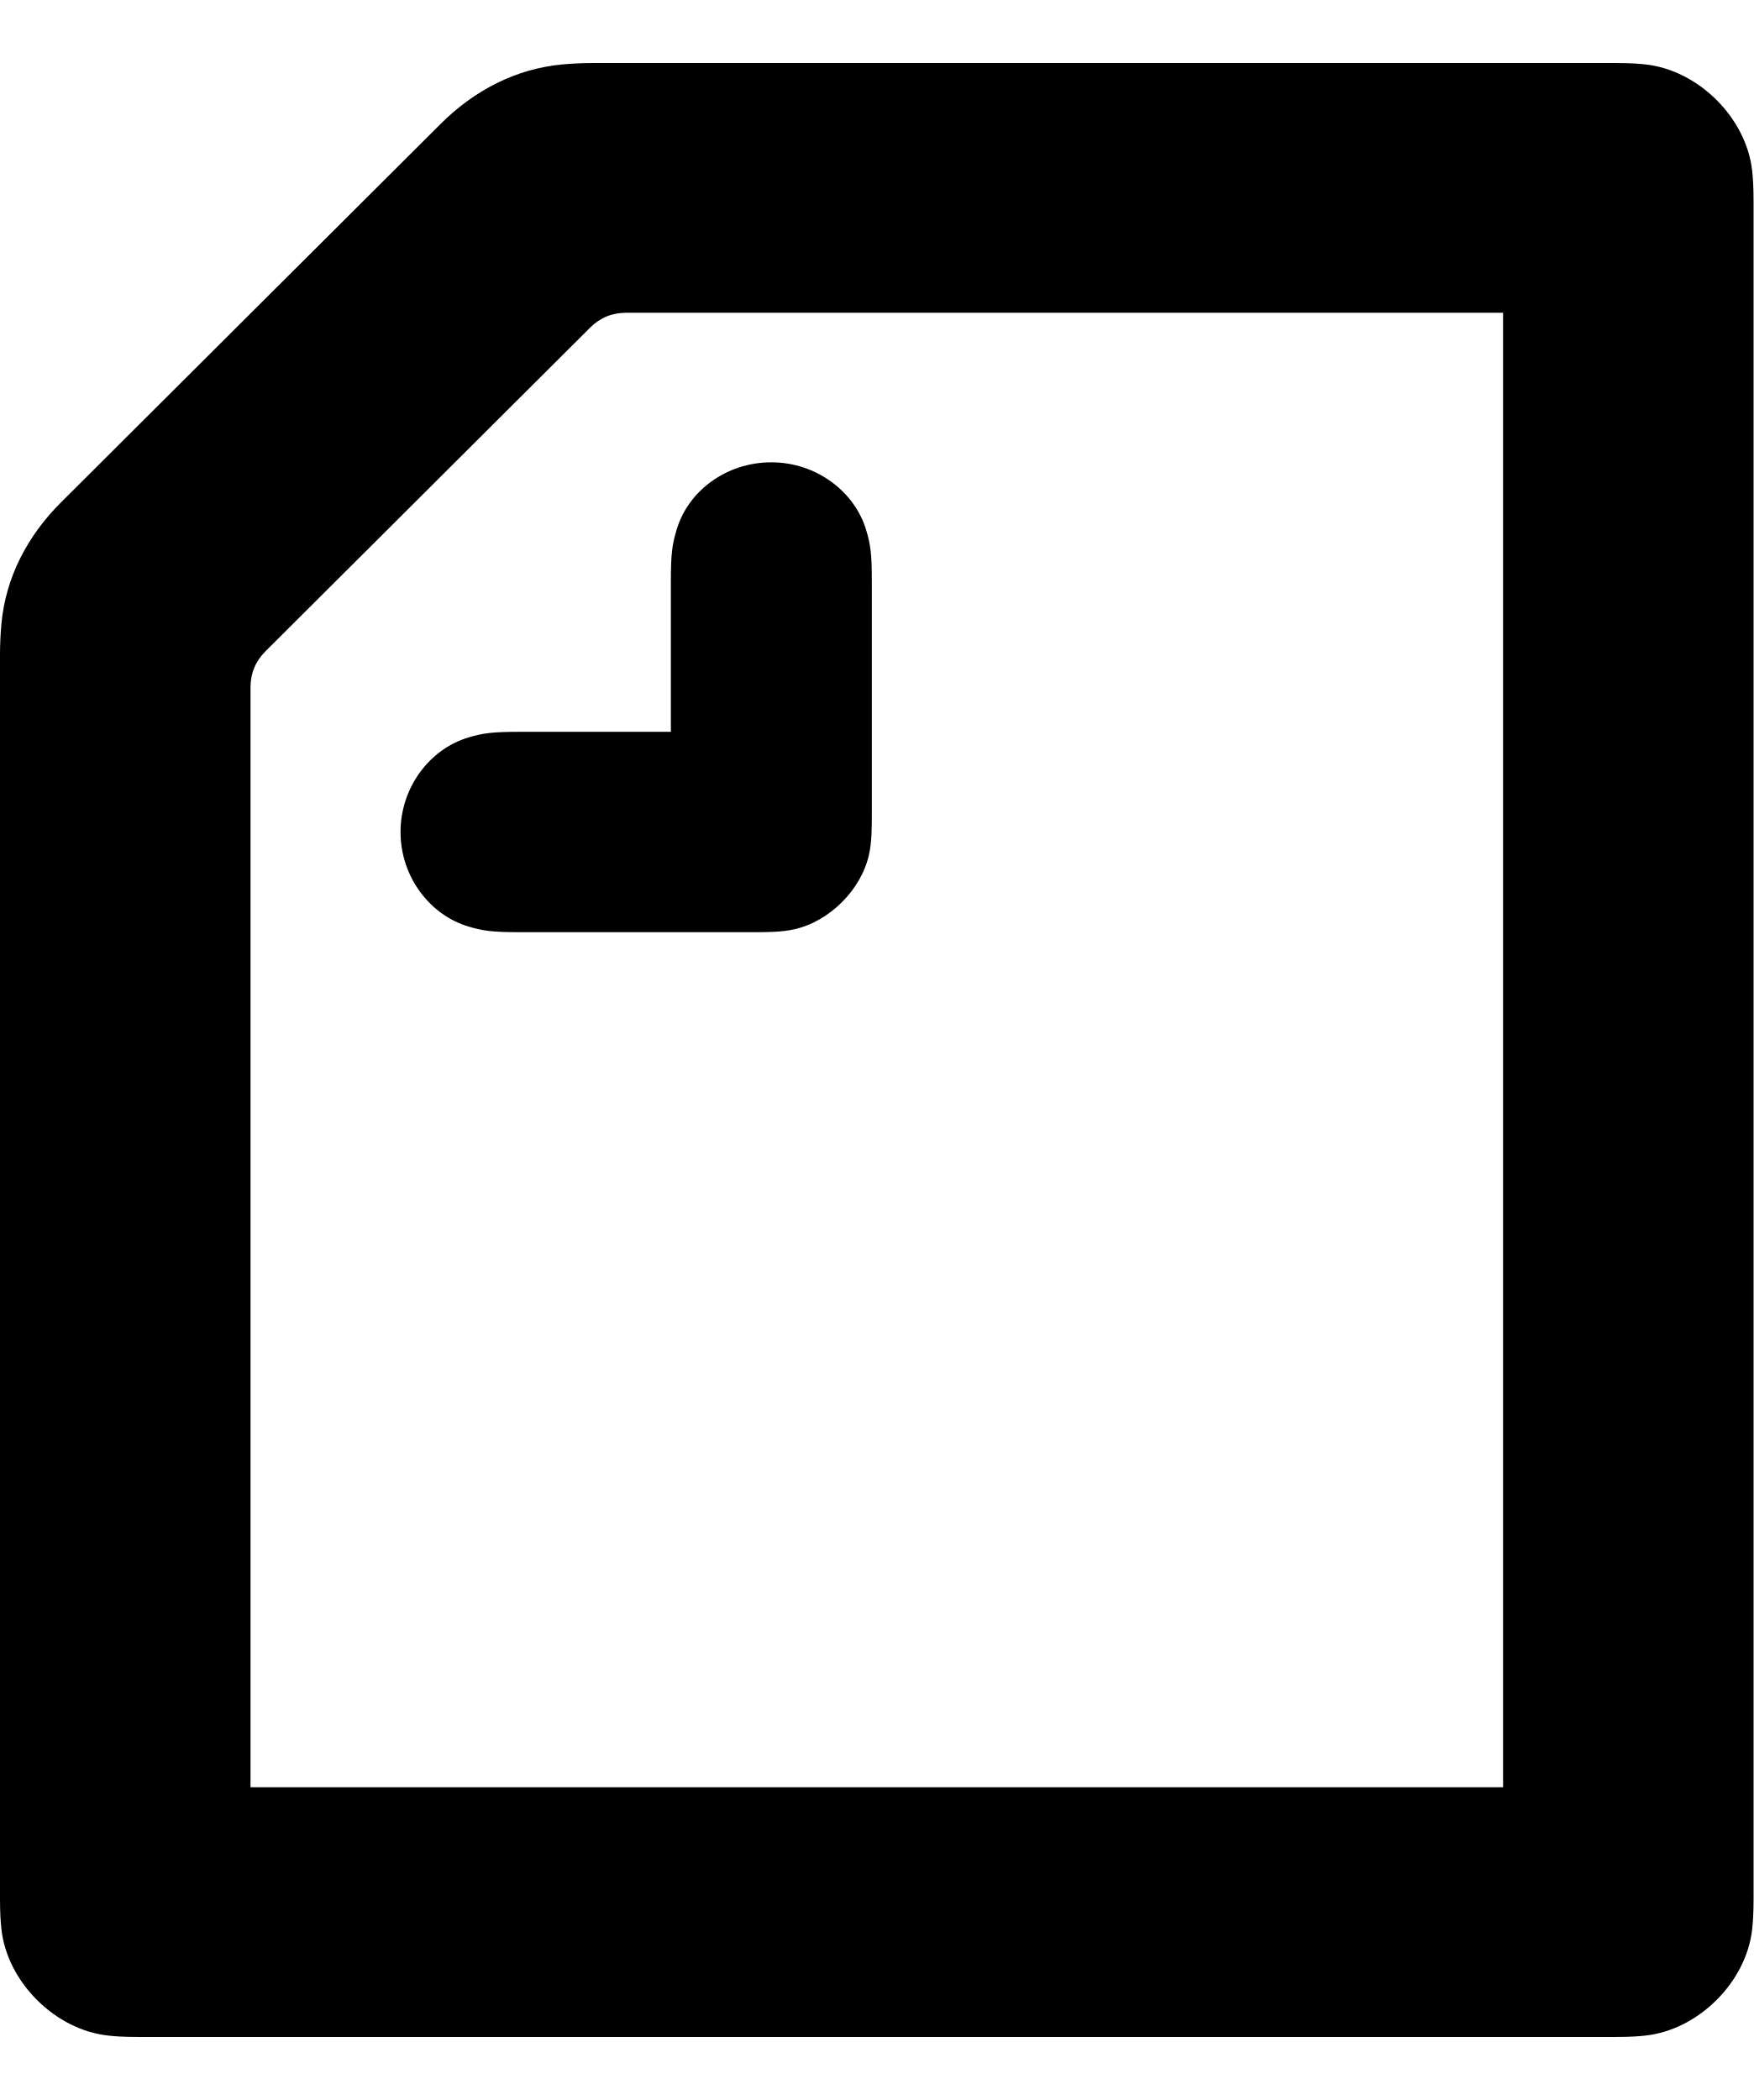
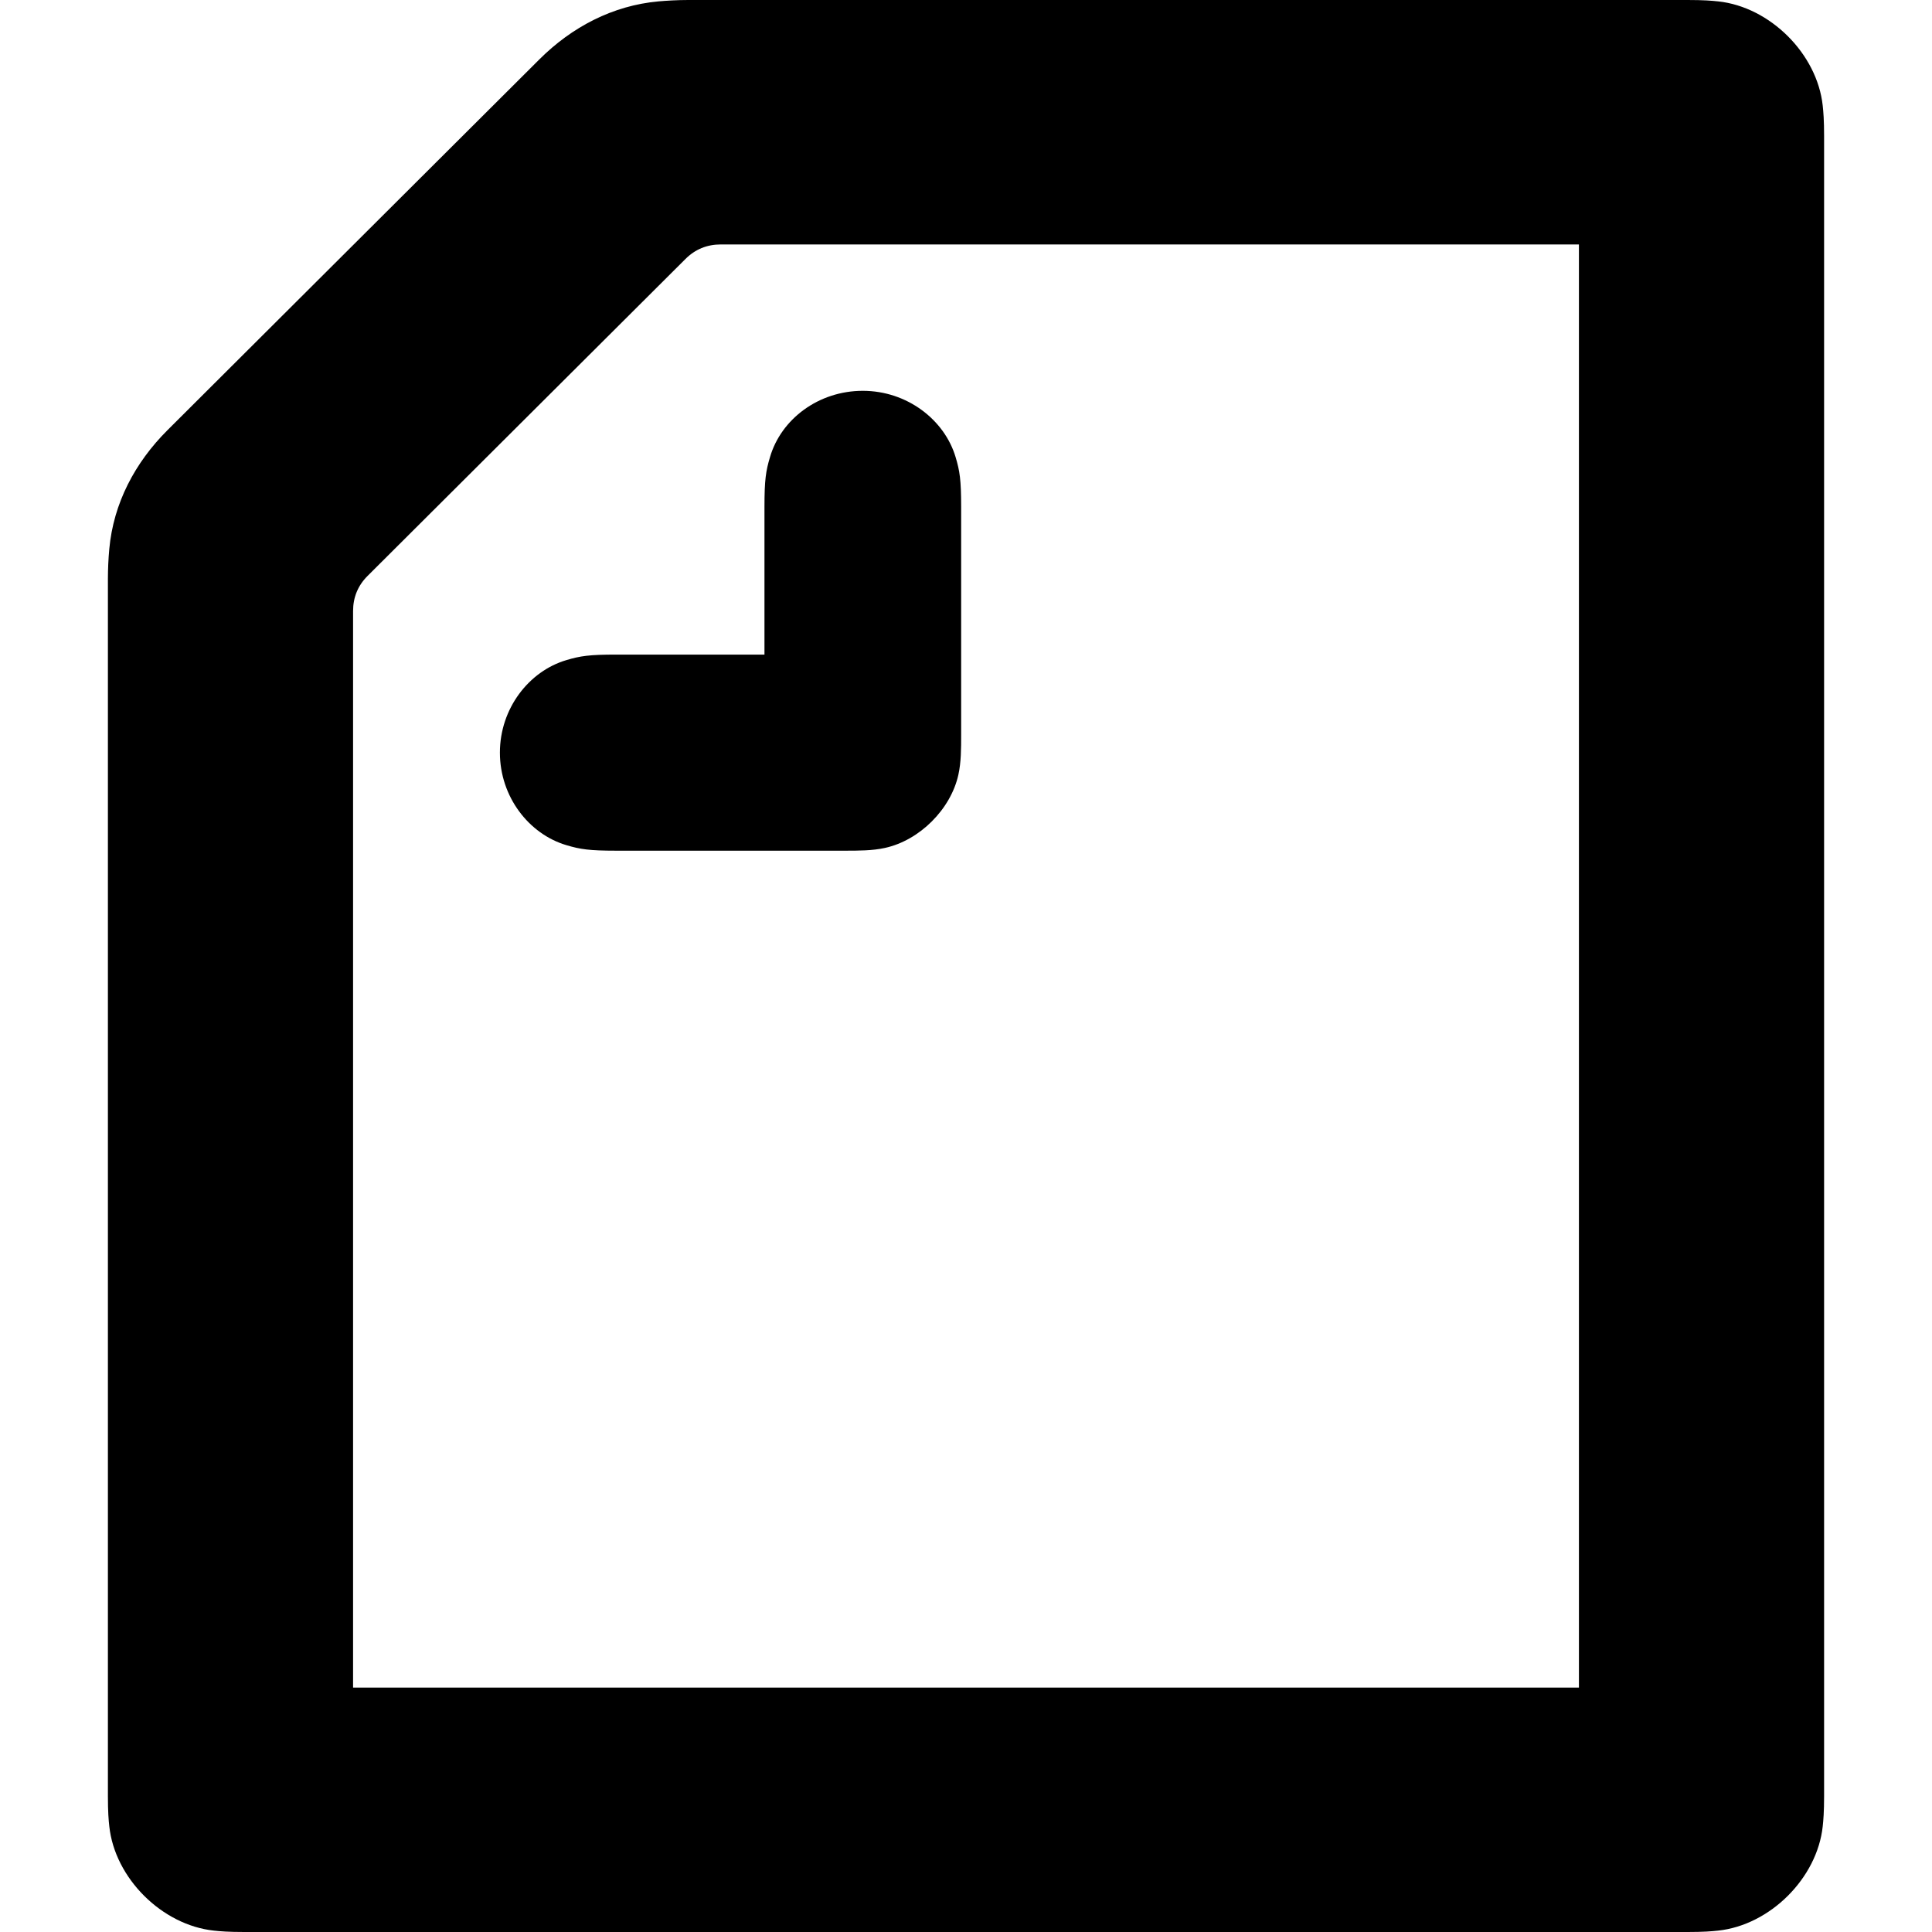
- <svg xmlns="http://www.w3.org/2000/svg" width="167" height="200">
-   <path d="M63.889 69.697V55.318c0-2.62.135-3.494.539-4.838 1.078-3.695 4.718-6.45 9.03-6.45 4.313 0 7.952 2.822 9.03 6.45.405 1.344.54 2.218.54 4.838v22.173c0 1.344 0 2.687-.27 3.897-.74 3.359-3.773 6.384-7.143 7.122-1.213.269-2.561.269-3.91.269H49.468c-2.628 0-3.505-.135-4.853-.538-3.64-1.075-6.47-4.703-6.47-9.003s2.83-7.929 6.47-9.004c1.348-.403 2.225-.537 4.853-.537h14.422Zm79.254 100.518H23.857V65.465c0-1.345.472-2.487 1.416-3.428l30.933-30.841c.943-.94 2.089-1.41 3.437-1.41h83.5v140.43Zm13.546-164.08c-.606-.068-1.415-.135-2.965-.135h-97.25c-1.076 0-2.154.067-2.896.134-4.449.403-8.425 2.486-11.592 5.644L5.796 47.86C2.628 51.019.538 54.982.135 59.417A32.893 32.893 0 0 0 0 62.305v118.458c0 1.546.067 2.353.136 2.957.538 5.04 5.12 9.607 10.175 10.145.607.068 1.415.135 2.965.135h140.448c1.55 0 2.359-.067 2.965-.135 5.055-.538 9.637-5.106 10.177-10.145.066-.604.134-1.411.134-2.957V19.237c0-1.546-.068-2.353-.134-2.957-.54-5.04-5.122-9.608-10.177-10.146Z" />
+ <svg xmlns="http://www.w3.org/2000/svg" width="1536" height="1536">
+   <path d="M 607.774,520.418 V 402.939 c 0,-21.406 1.103,-28.547 4.404,-39.527 8.807,-30.189 38.547,-52.698 73.777,-52.698 35.238,0 64.97,23.056 73.777,52.698 3.309,10.981 4.412,18.122 4.412,39.527 v 181.158 c 0,10.981 0,21.953 -2.206,31.839 -6.046,27.444 -30.826,52.159 -58.36,58.188 -9.91,2.198 -20.924,2.198 -31.946,2.198 H 489.951 c -21.471,0 -28.637,-1.103 -39.65,-4.396 -29.74,-8.783 -52.861,-38.425 -52.861,-73.556 0,-35.132 23.122,-64.782 52.861,-73.565 11.013,-3.293 18.179,-4.387 39.65,-4.387 h 117.831 z m 647.522,821.253 H 280.704 V 485.842 c 0,-10.989 3.856,-20.319 11.569,-28.007 L 545.002,205.857 c 7.705,-7.68 17.068,-11.52 28.081,-11.52 H 1255.296 V 1341.68 Z M 1365.97,1.103 C 1361.018,0.547 1354.409,0 1341.745,0 H 547.192 c -8.791,0 -17.599,0.547 -23.661,1.095 -36.349,3.293 -68.834,20.311 -94.709,46.113 l -295.68,294.798 c -25.883,25.81 -42.959,58.188 -46.252,94.423 A 268.743,268.743 0 0 0 85.787,460.024 v 967.827 c 0,12.631 0.547,19.224 1.111,24.159 4.396,41.178 41.831,78.491 83.132,82.887 4.959,0.555 11.561,1.103 24.225,1.103 H 1341.745 c 12.664,0 19.273,-0.547 24.225,-1.103 41.3,-4.396 78.736,-41.717 83.148,-82.887 0.539,-4.935 1.095,-11.528 1.095,-24.159 V 108.149 c 0,-12.631 -0.555,-19.225 -1.095,-24.159 -4.412,-41.178 -41.848,-78.499 -83.148,-82.895 z" />
</svg>
